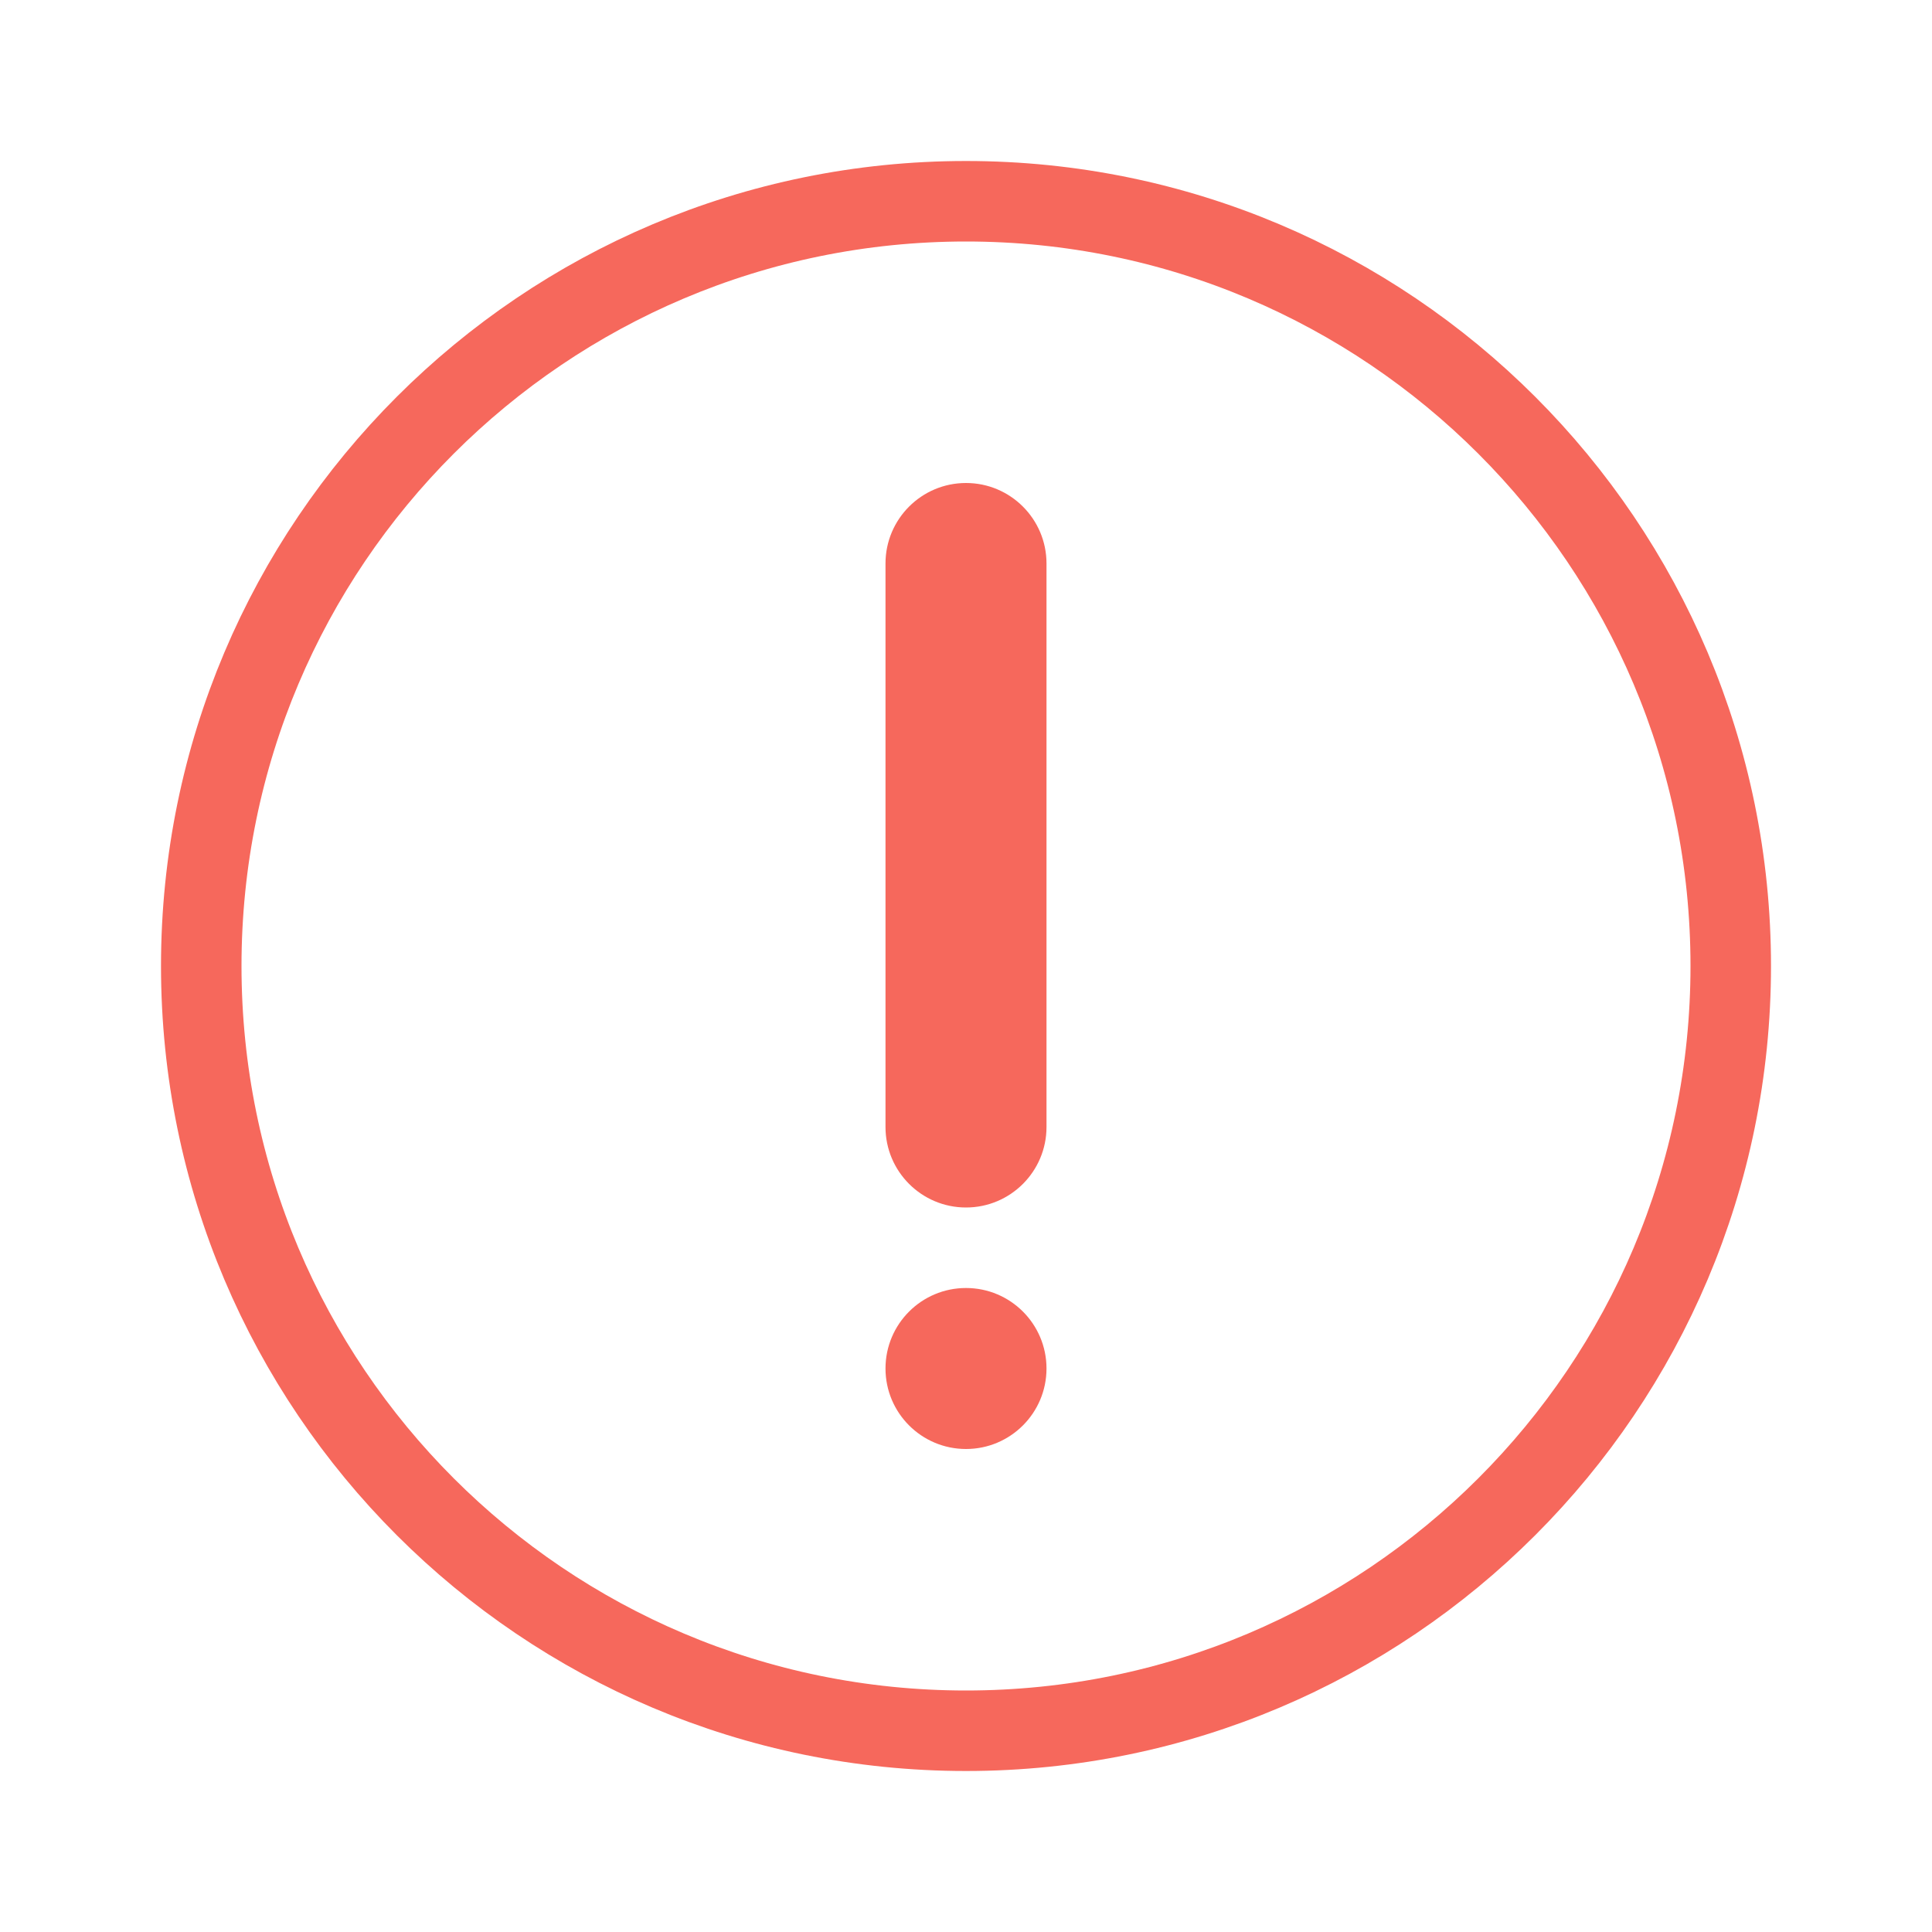
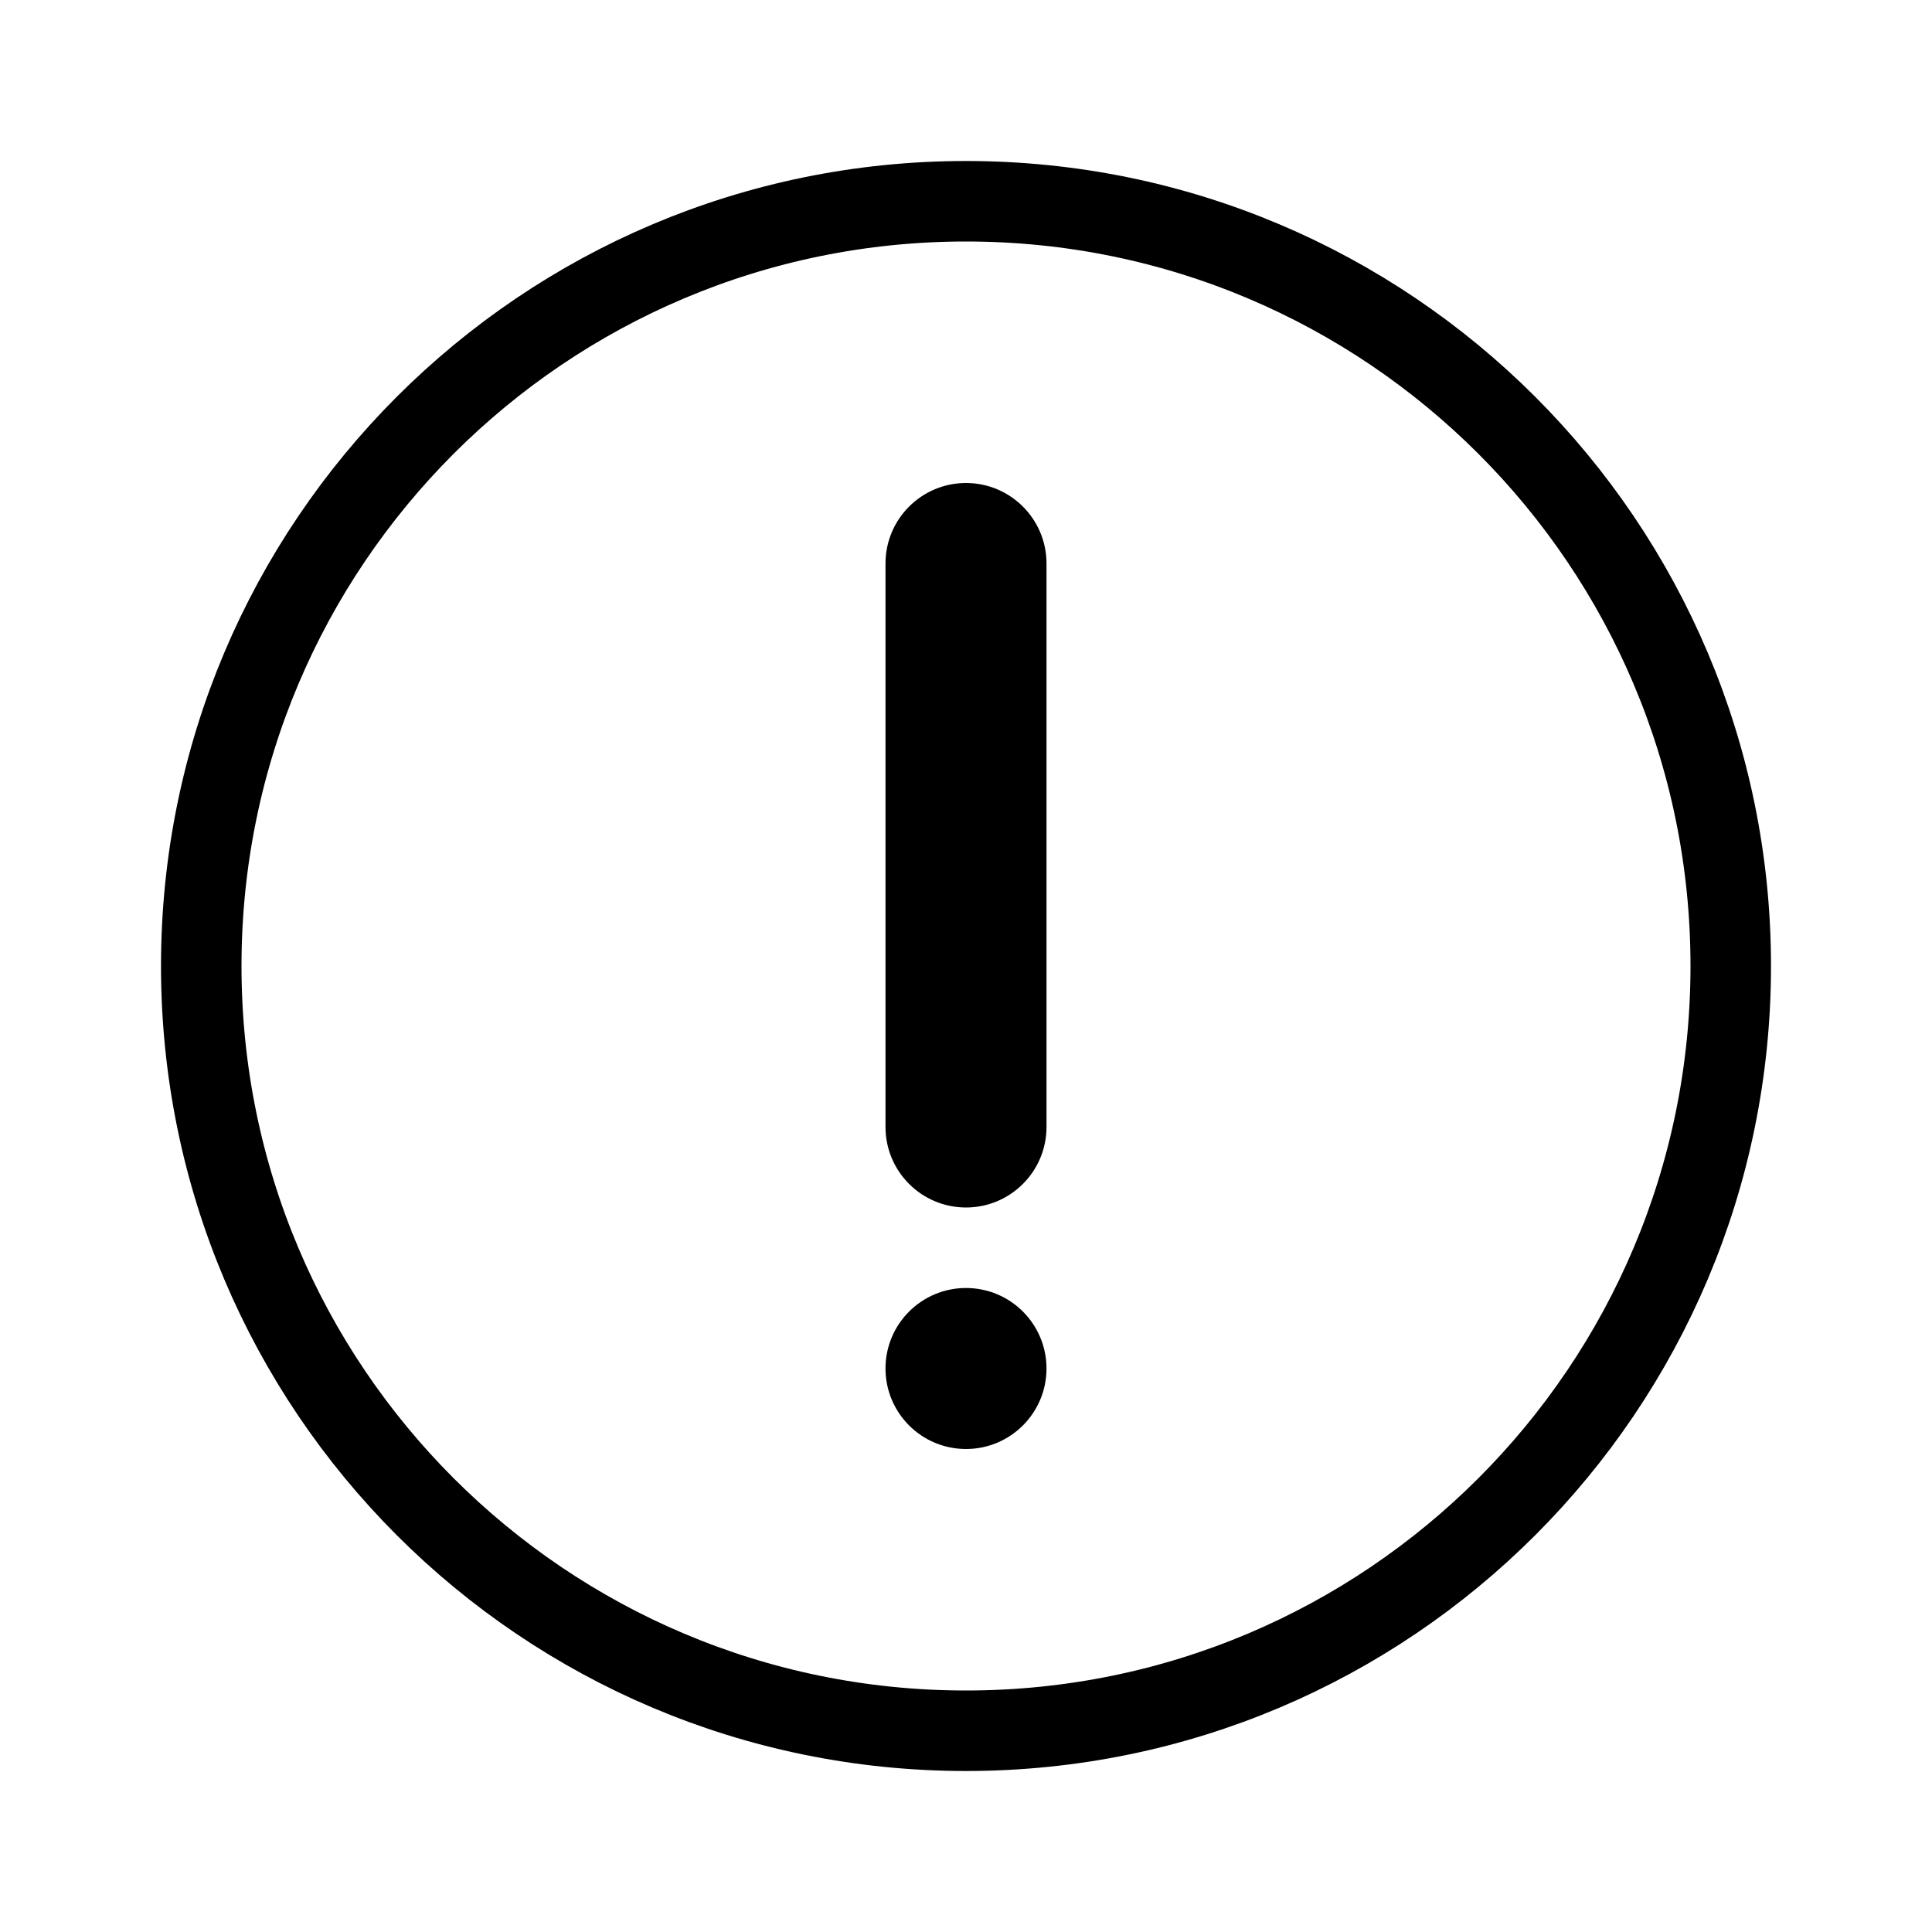
<svg xmlns="http://www.w3.org/2000/svg" width="24" height="24" viewBox="0 0 24 24" fill="none">
-   <path d="M11 7C11 6.448 11.448 6 12 6C12.552 6 13 6.448 13 7V14C13 14.552 12.552 15 12 15C11.448 15 11 14.552 11 14V7Z" fill="#F6685C" />
-   <circle cx="12" cy="17" r="1" fill="#F6685C" />
-   <circle cx="12" cy="12" r="9.5" stroke="#F6685C" />
+   <path d="M11 7C11 6.448 11.448 6 12 6C12.552 6 13 6.448 13 7V14C13 14.552 12.552 15 12 15C11.448 15 11 14.552 11 14V7Z" fill="currentColor" />
+   <circle cx="12" cy="17" r="1" fill="currentColor" />
+   <circle cx="12" cy="12" r="9.5" stroke="currentColor" />
</svg>
